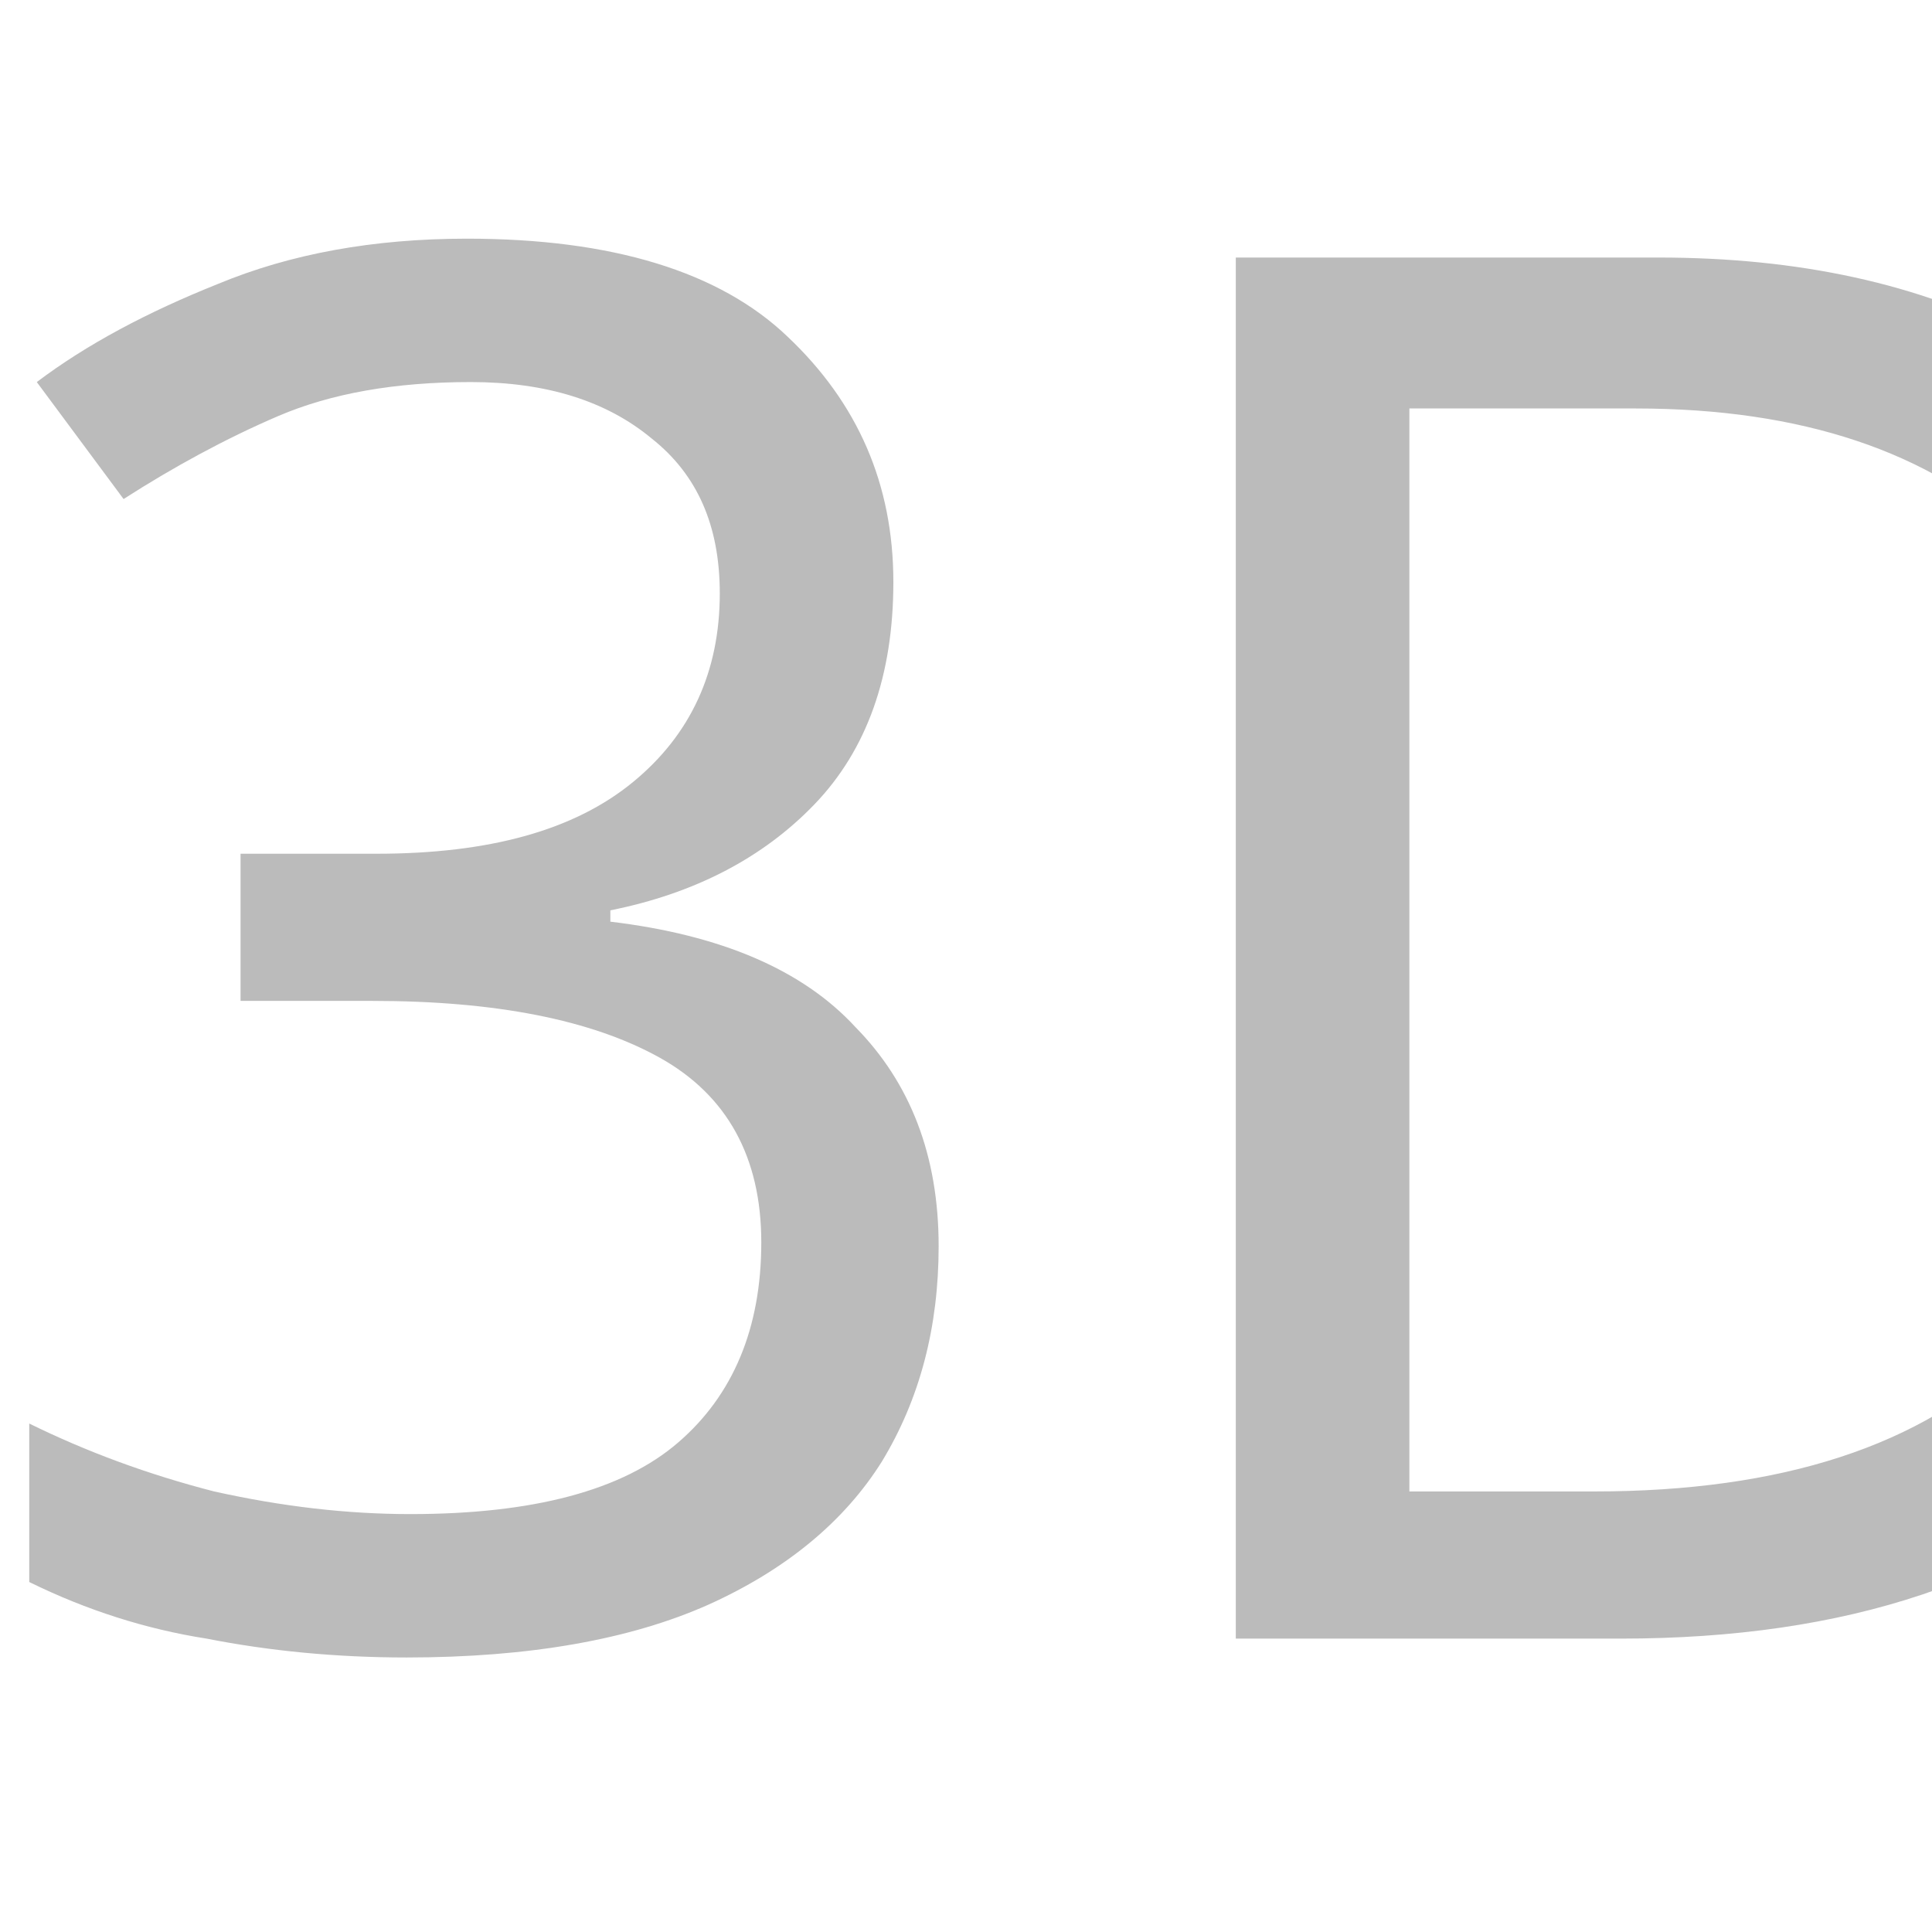
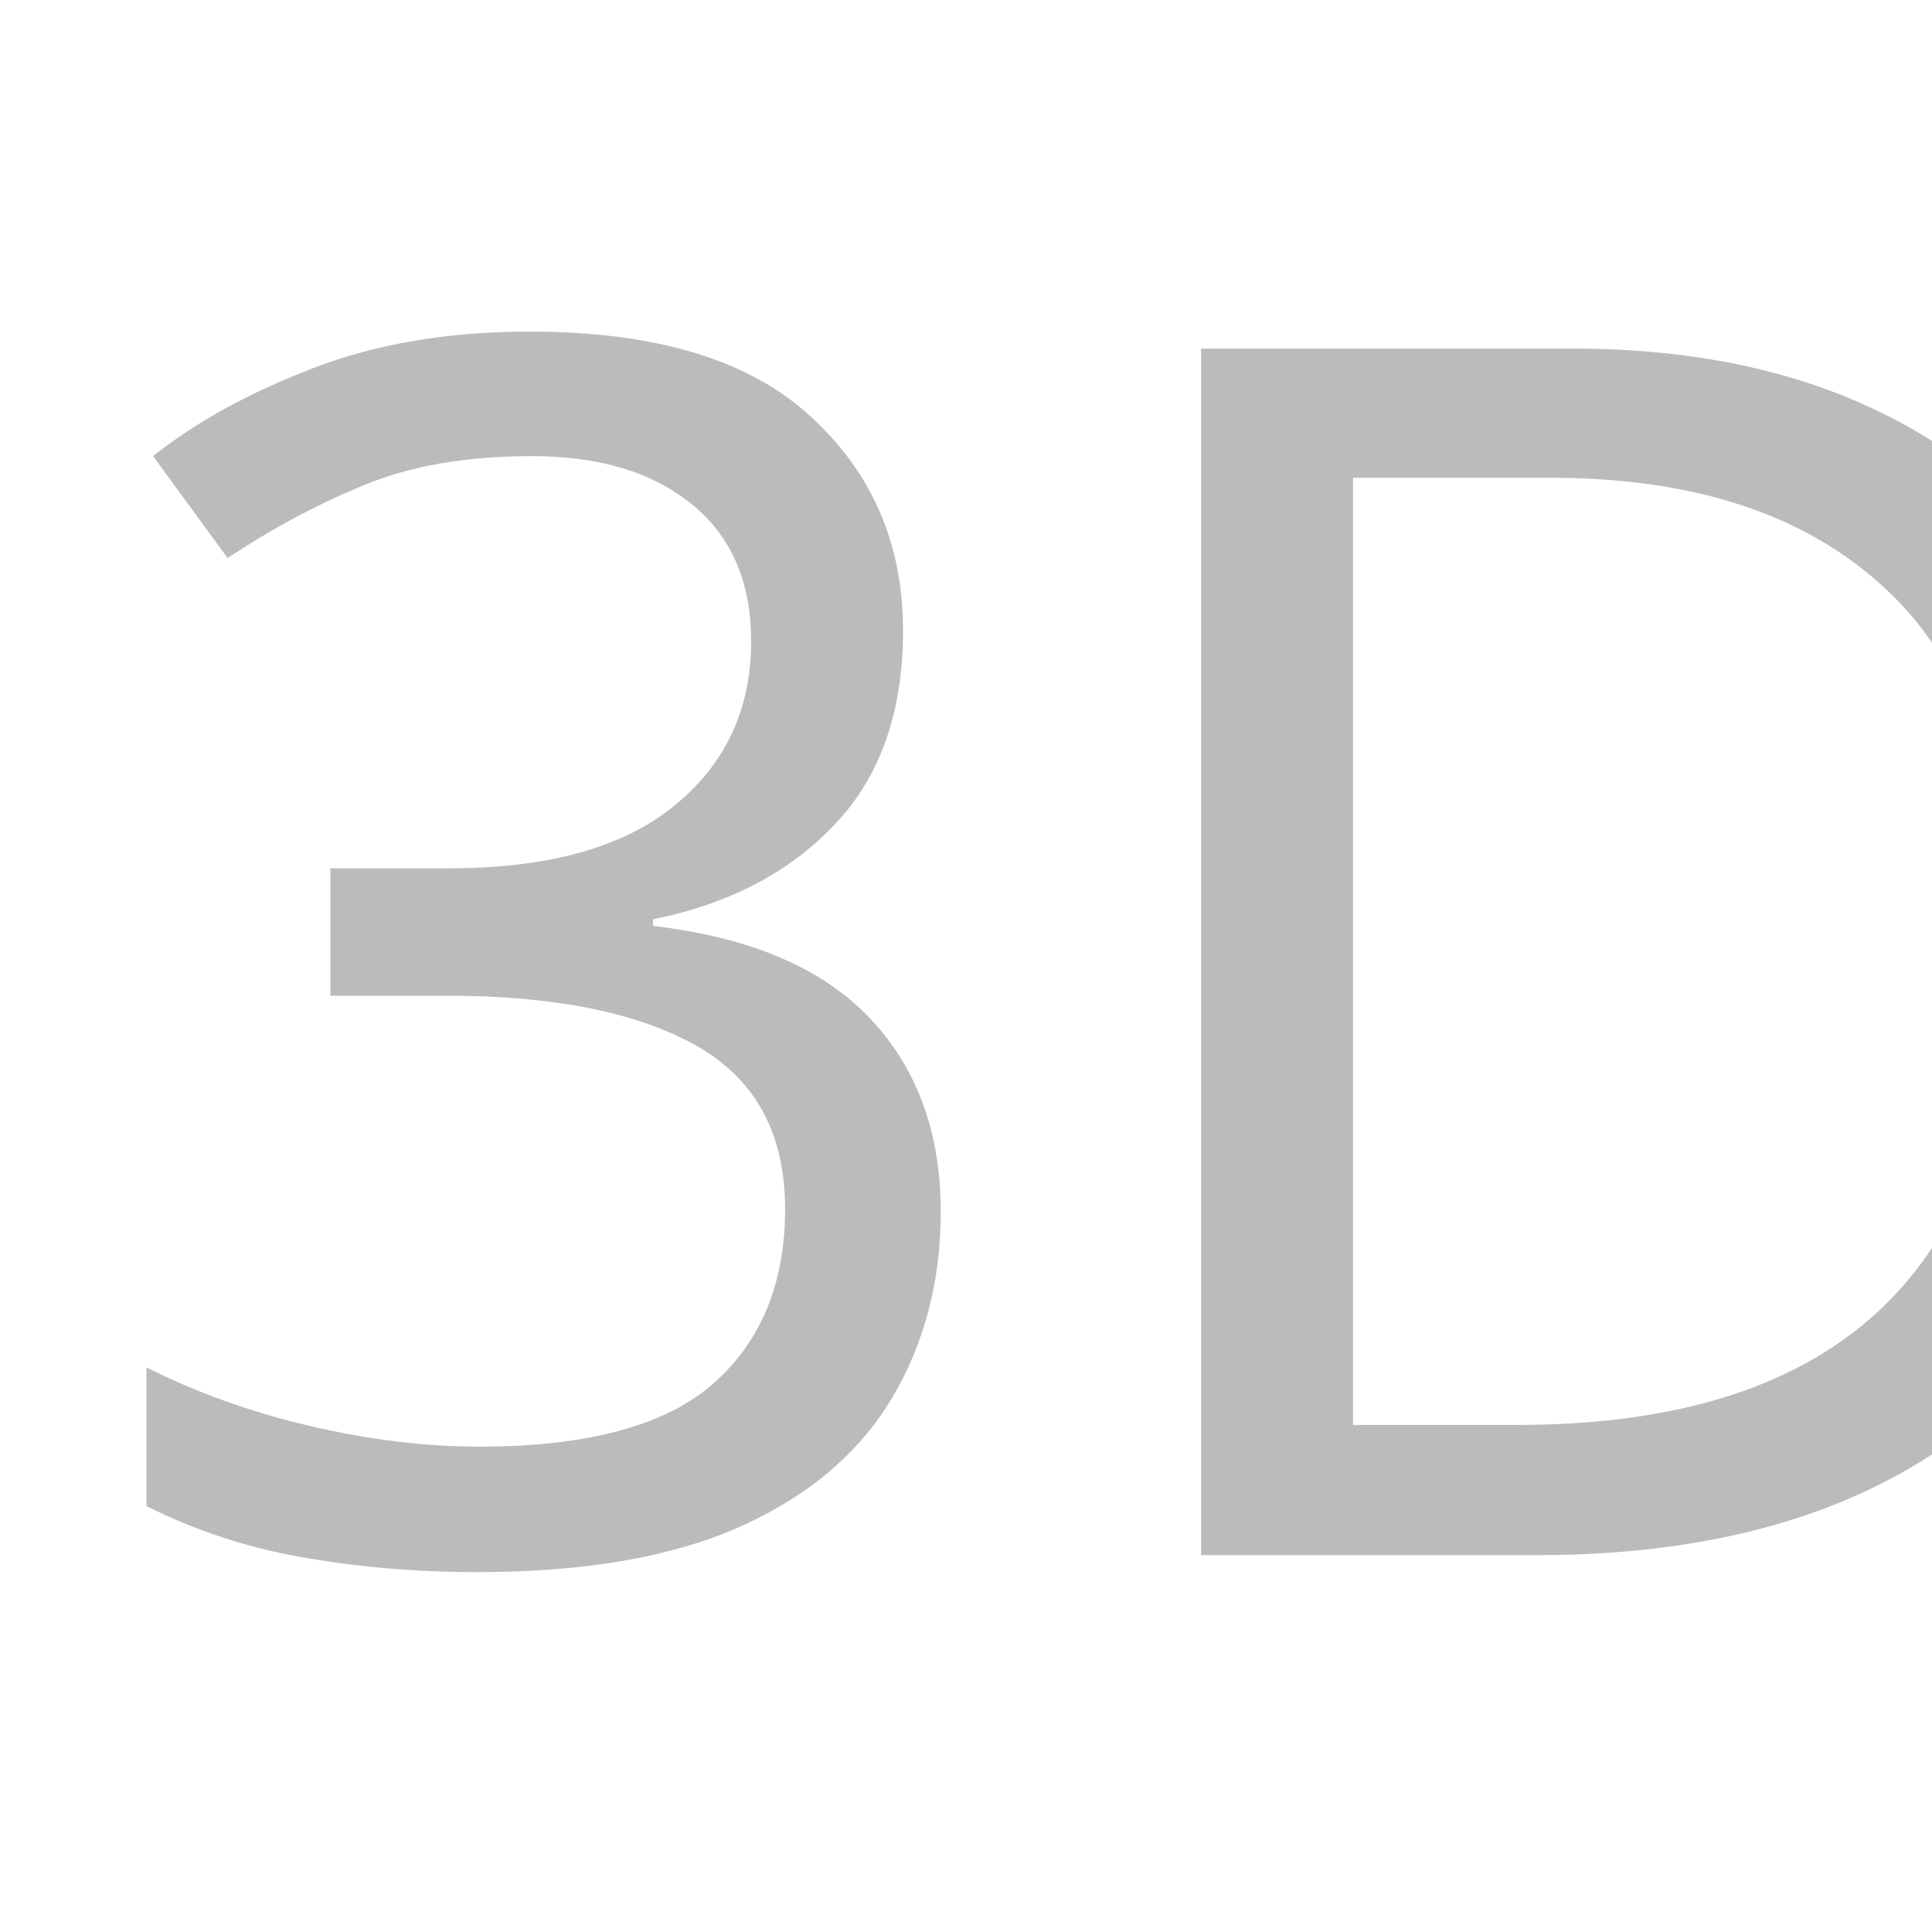
- <svg xmlns="http://www.w3.org/2000/svg" width="32" height="32" version="1.1" viewBox="0 0 8 8">
-   <text x="-0.24" y="6.788" fill="#bbb" font-family="'Blogger Sans'" font-size="8px" letter-spacing="0px" stroke-width=".265" word-spacing="0px" style="line-height:1.1" xml:space="preserve">3D</text>
+ <svg xmlns="http://www.w3.org/2000/svg" version="1.1" viewBox="0 0 32 32">
+   <text x="1.16" y="25.76" fill="#bbb" font-family="'Blogger Sans'" font-size="28px" letter-spacing="0px" stroke-width=".265">3D</text>
</svg>
